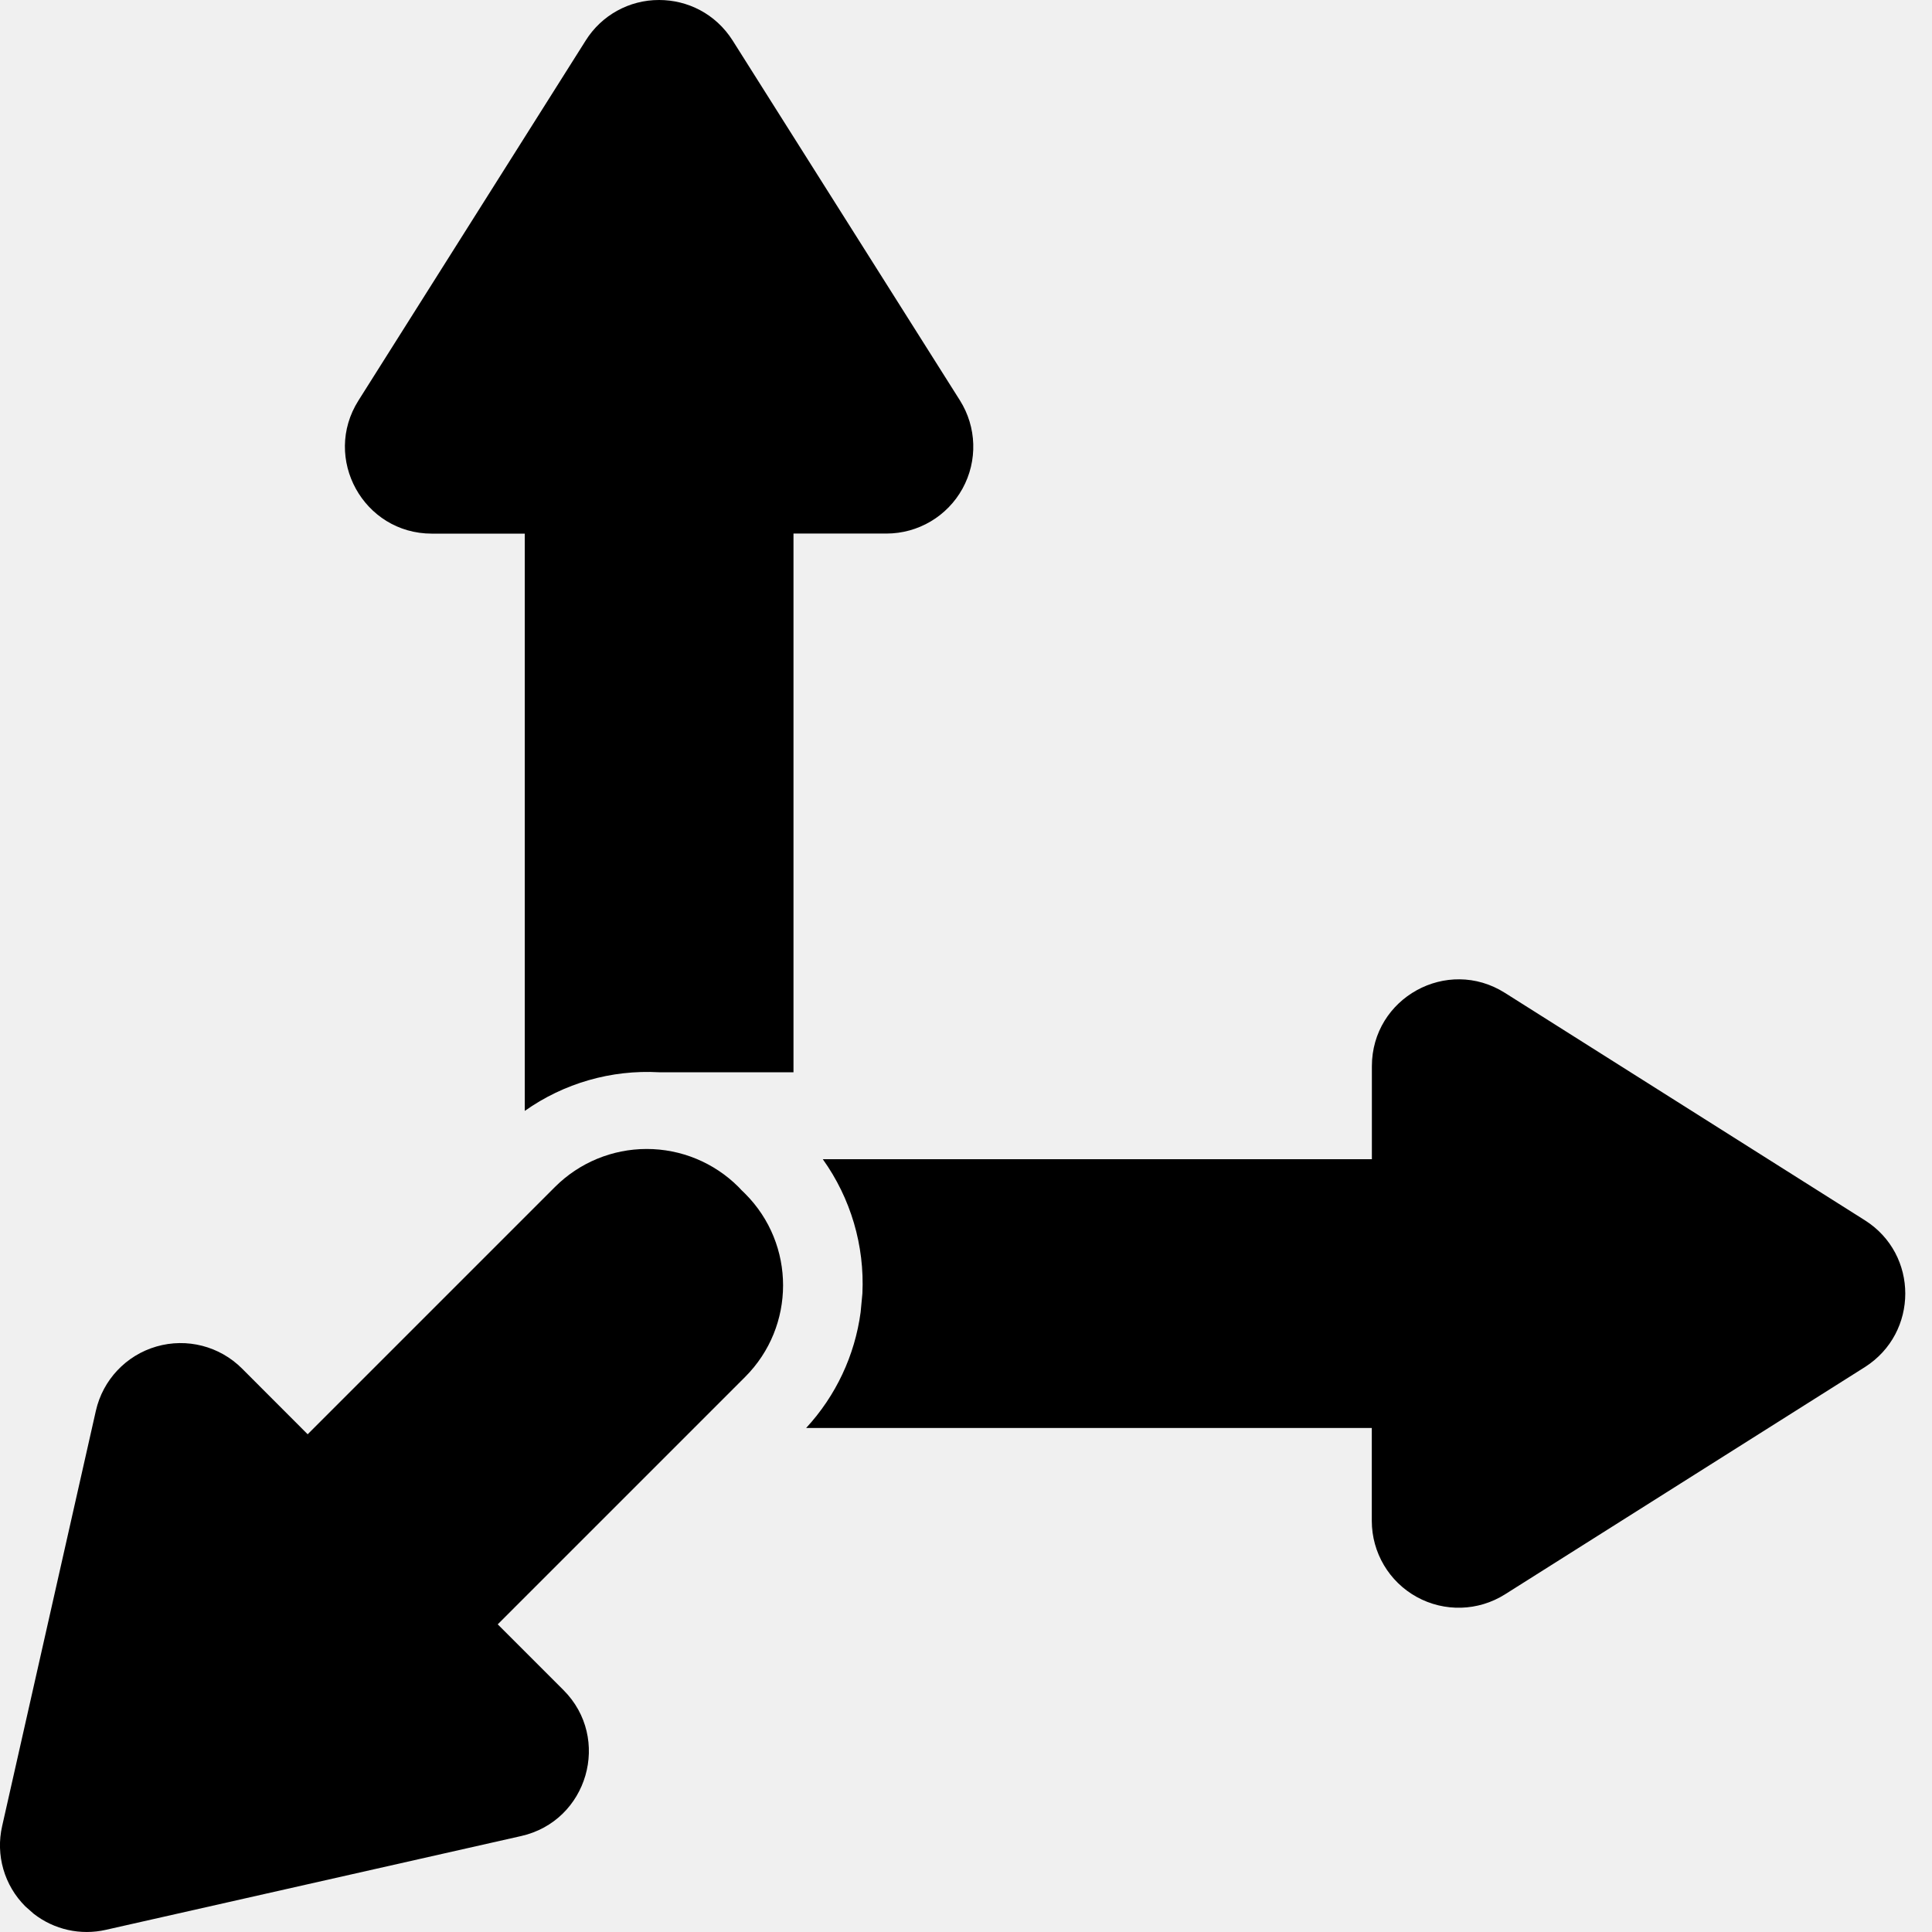
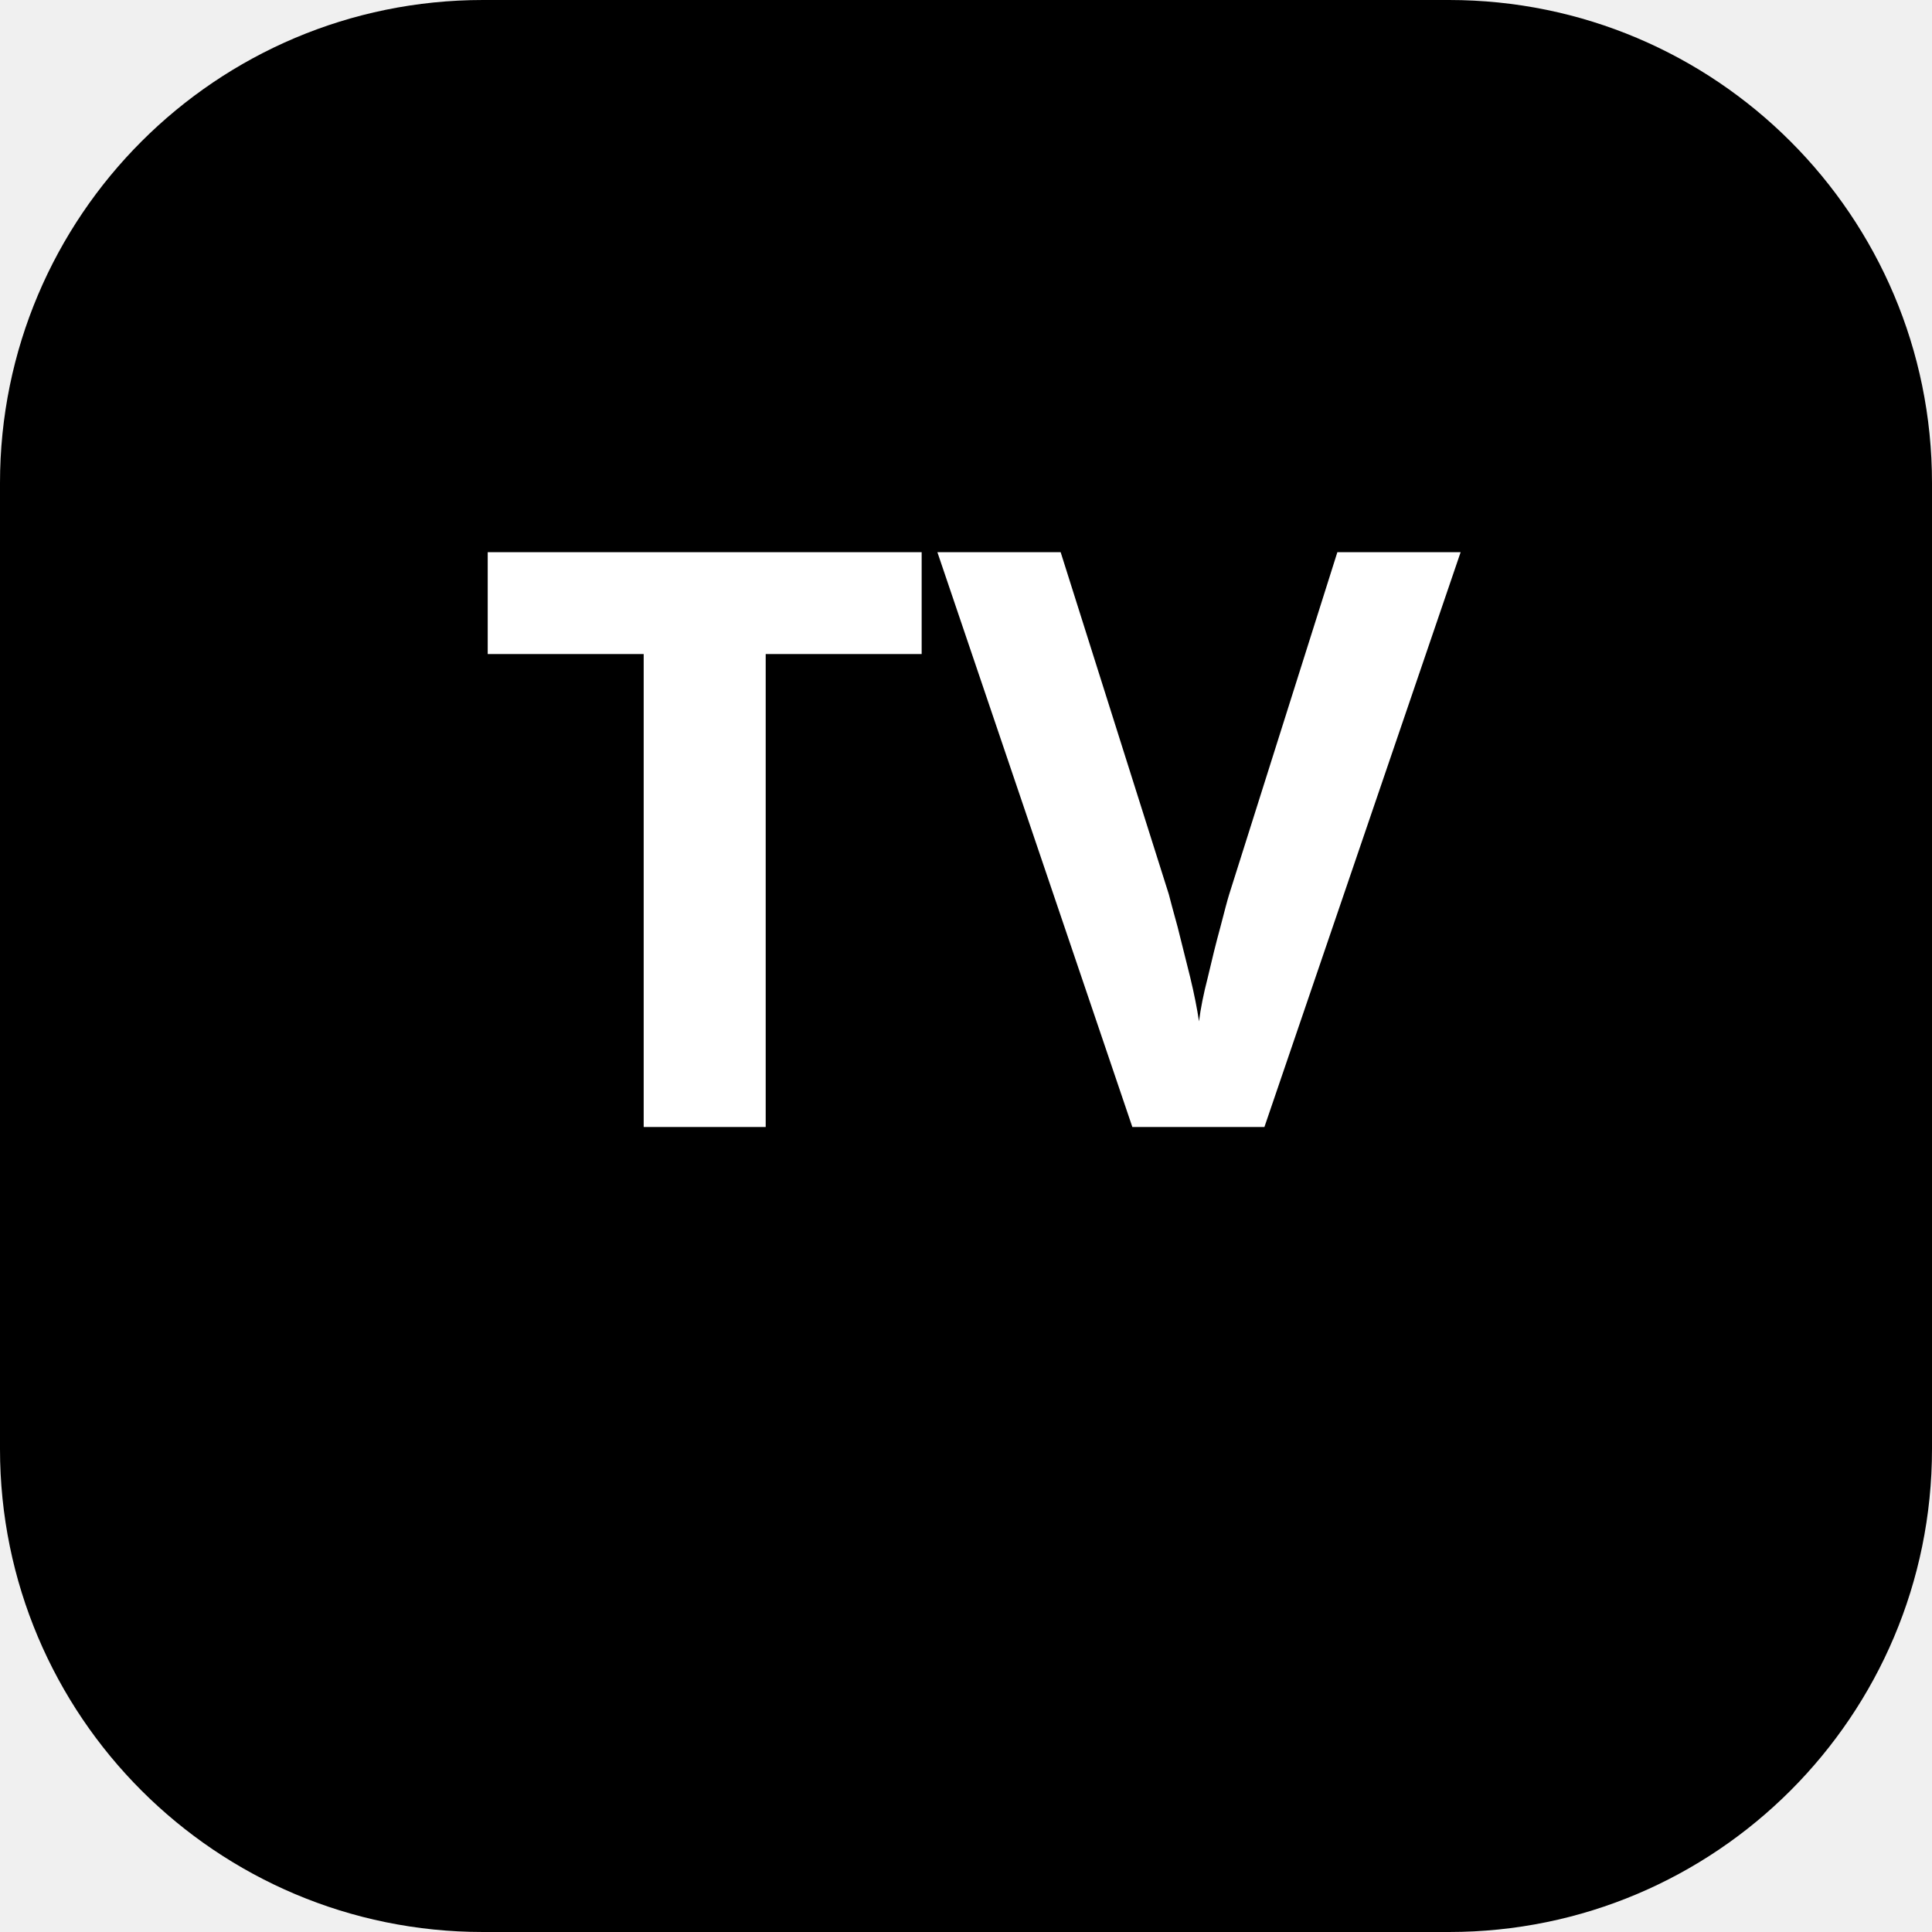
- <svg xmlns="http://www.w3.org/2000/svg" fill="currentColor" fill-rule="evenodd" height="1em" style="flex:none;line-height:1" viewBox="0 0 24 24" width="1em">
-   <path d="M8.033 14.273a1.612 1.612 0 011.139.47l.04.042.044.043a1.61 1.61 0 010 2.277l-3.073 3.073.816.816c.6.6.303 1.627-.525 1.814l-5.159 1.165a1.07 1.07 0 01-.897-.2l-.102-.09a1.07 1.07 0 01-.289-1l1.164-5.158A1.079 1.079 0 013.006 17l.816.817 3.074-3.074a1.612 1.612 0 011.137-.47zM17.042 13.246c0-.85.935-1.366 1.653-.912l4.47 2.824c.336.212.503.562.503.911 0 .35-.167.7-.501.913l-4.472 2.824a1.079 1.079 0 01-1.654-.912v-1.155h-7.027c.37-.4.605-.902.677-1.438l.022-.232a2.65 2.65 0 00-.492-1.669h6.821v-1.154zM8.188 0c.35 0 .7.168.913.503l2.823 4.47a1.079 1.079 0 01-.911 1.655H9.857v6.692h-1.67a2.633 2.633 0 00-1.668.48V6.629H5.365c-.849 0-1.366-.936-.912-1.654L7.276.503A1.072 1.072 0 018.188 0z" />
+ <svg xmlns="http://www.w3.org/2000/svg" viewBox="0 0 24 24">
+   <rect width="24" height="24" rx="6" fill="currentColor" />
+   <text x="12" y="14" text-anchor="middle" font-size="10" font-weight="700" font-family="system-ui, sans-serif" fill="#ffffff">TV</text>
</svg>
